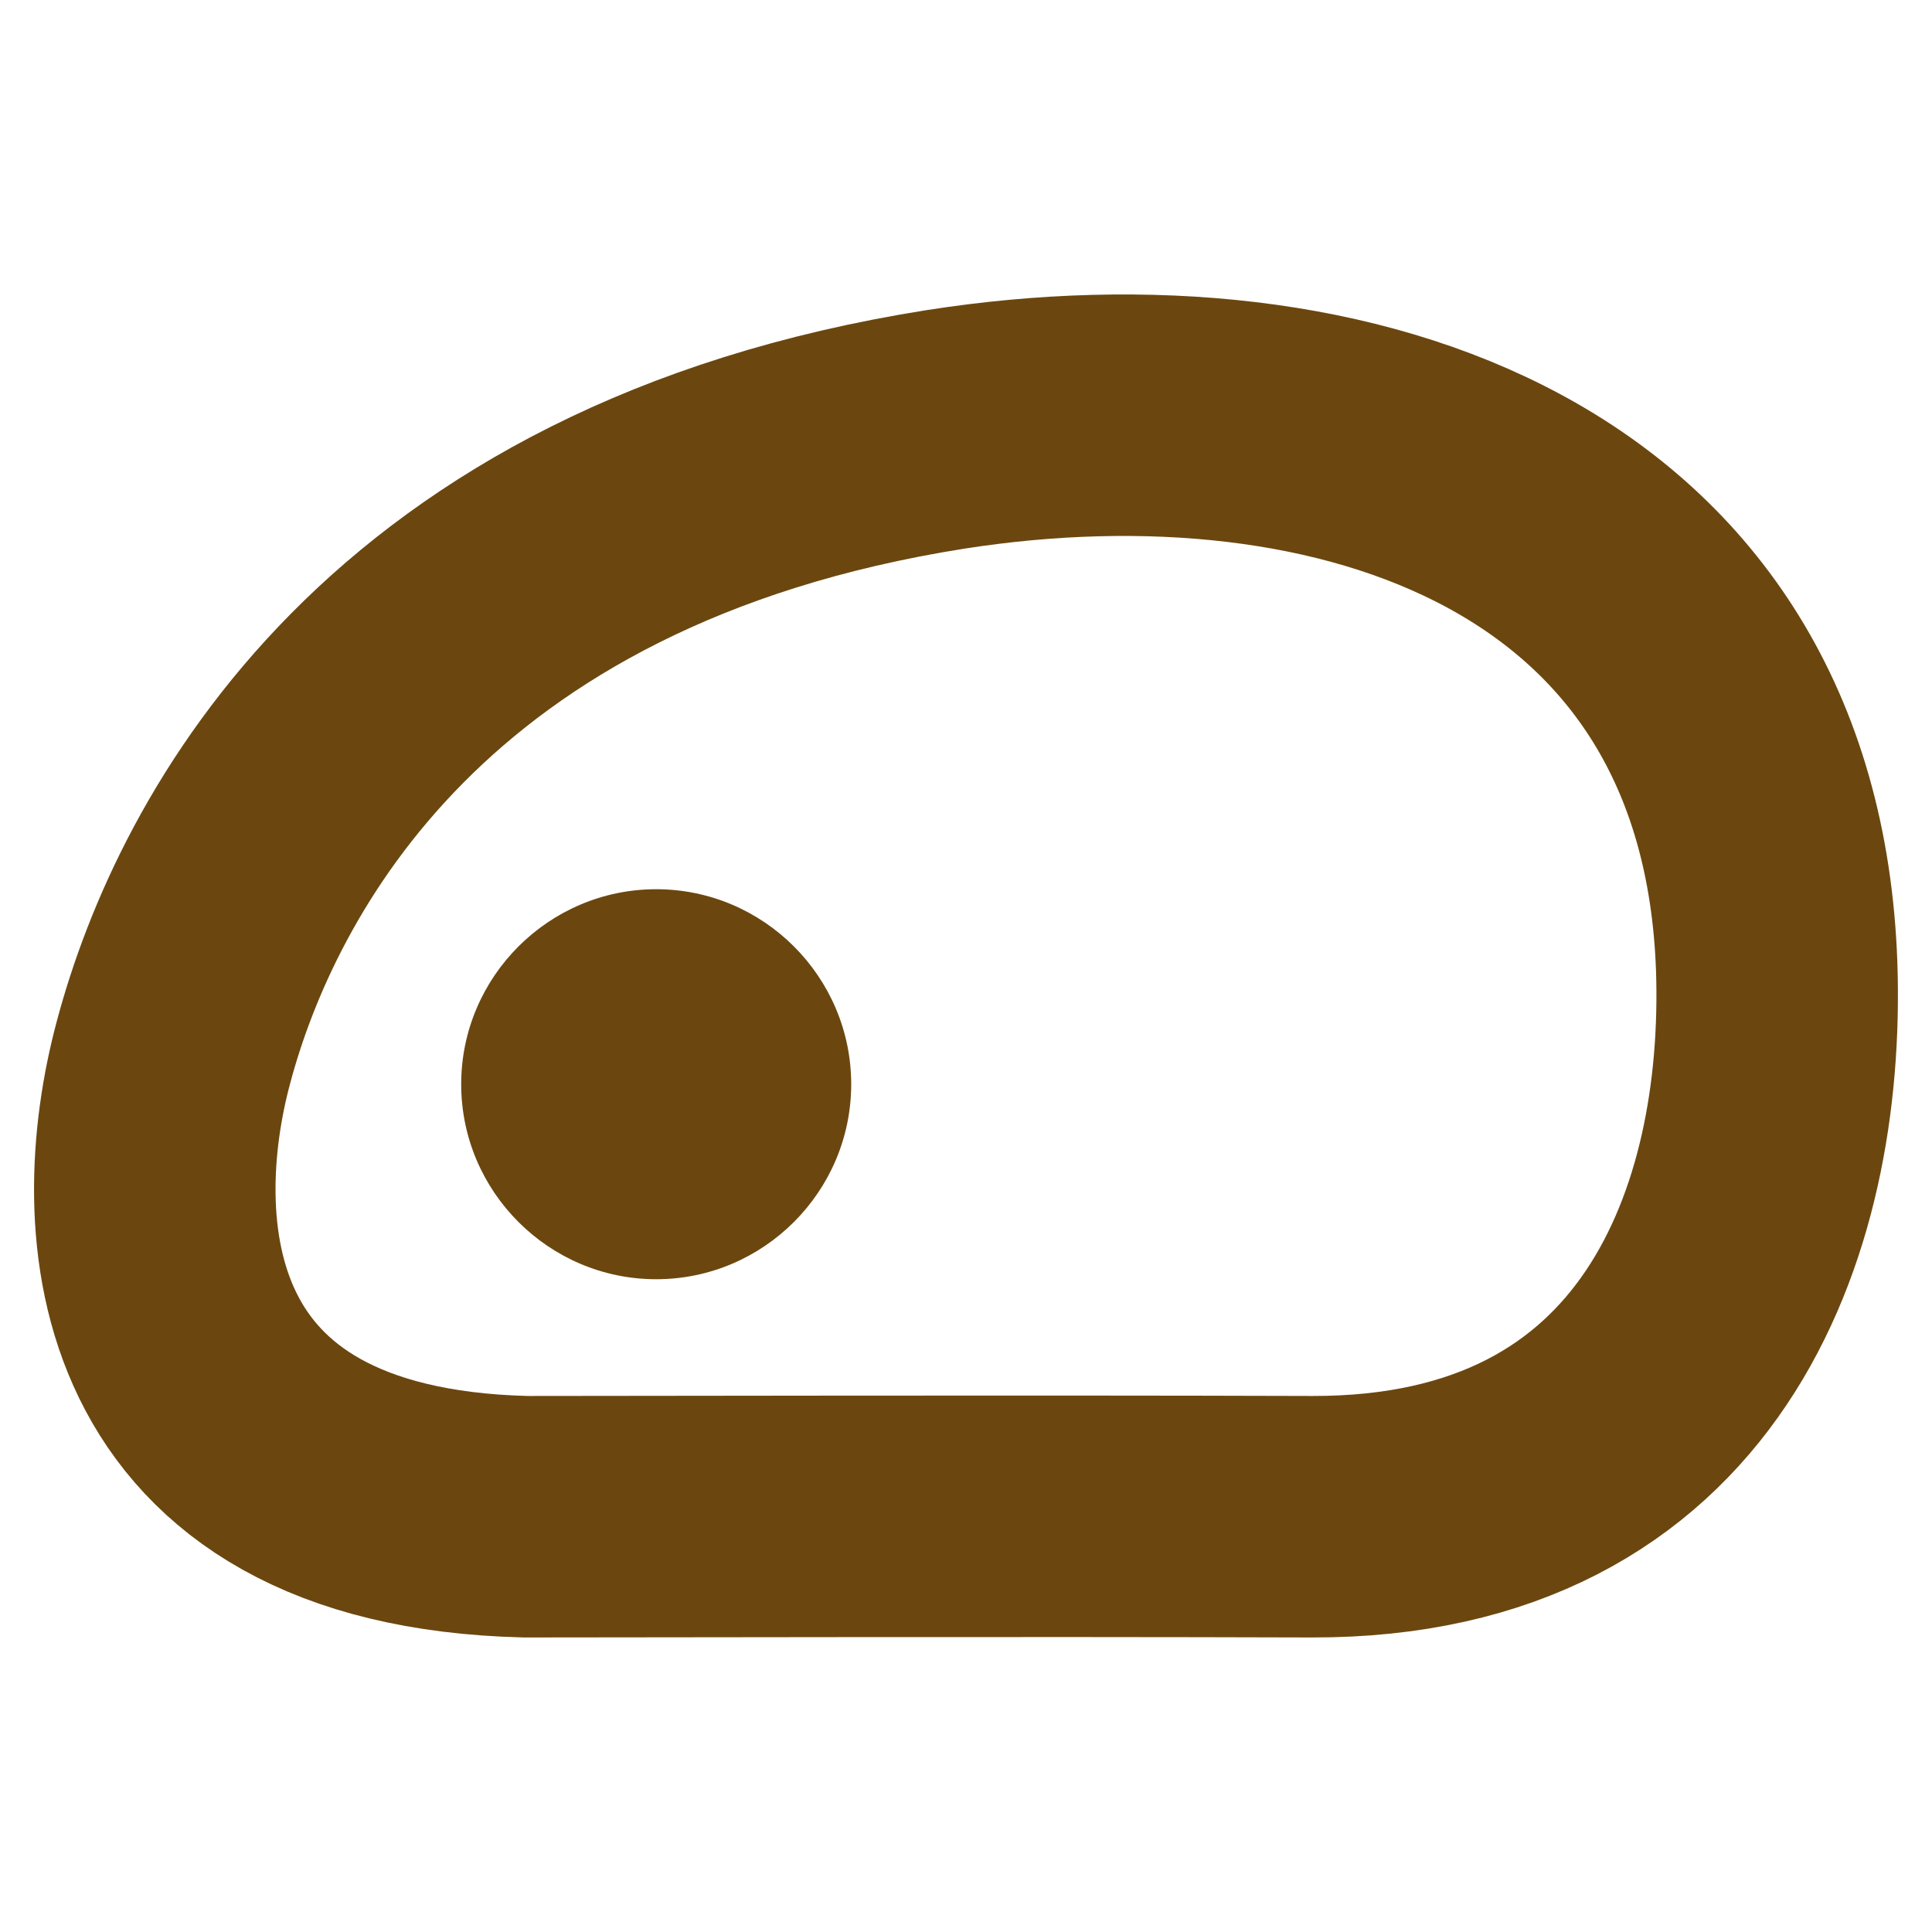
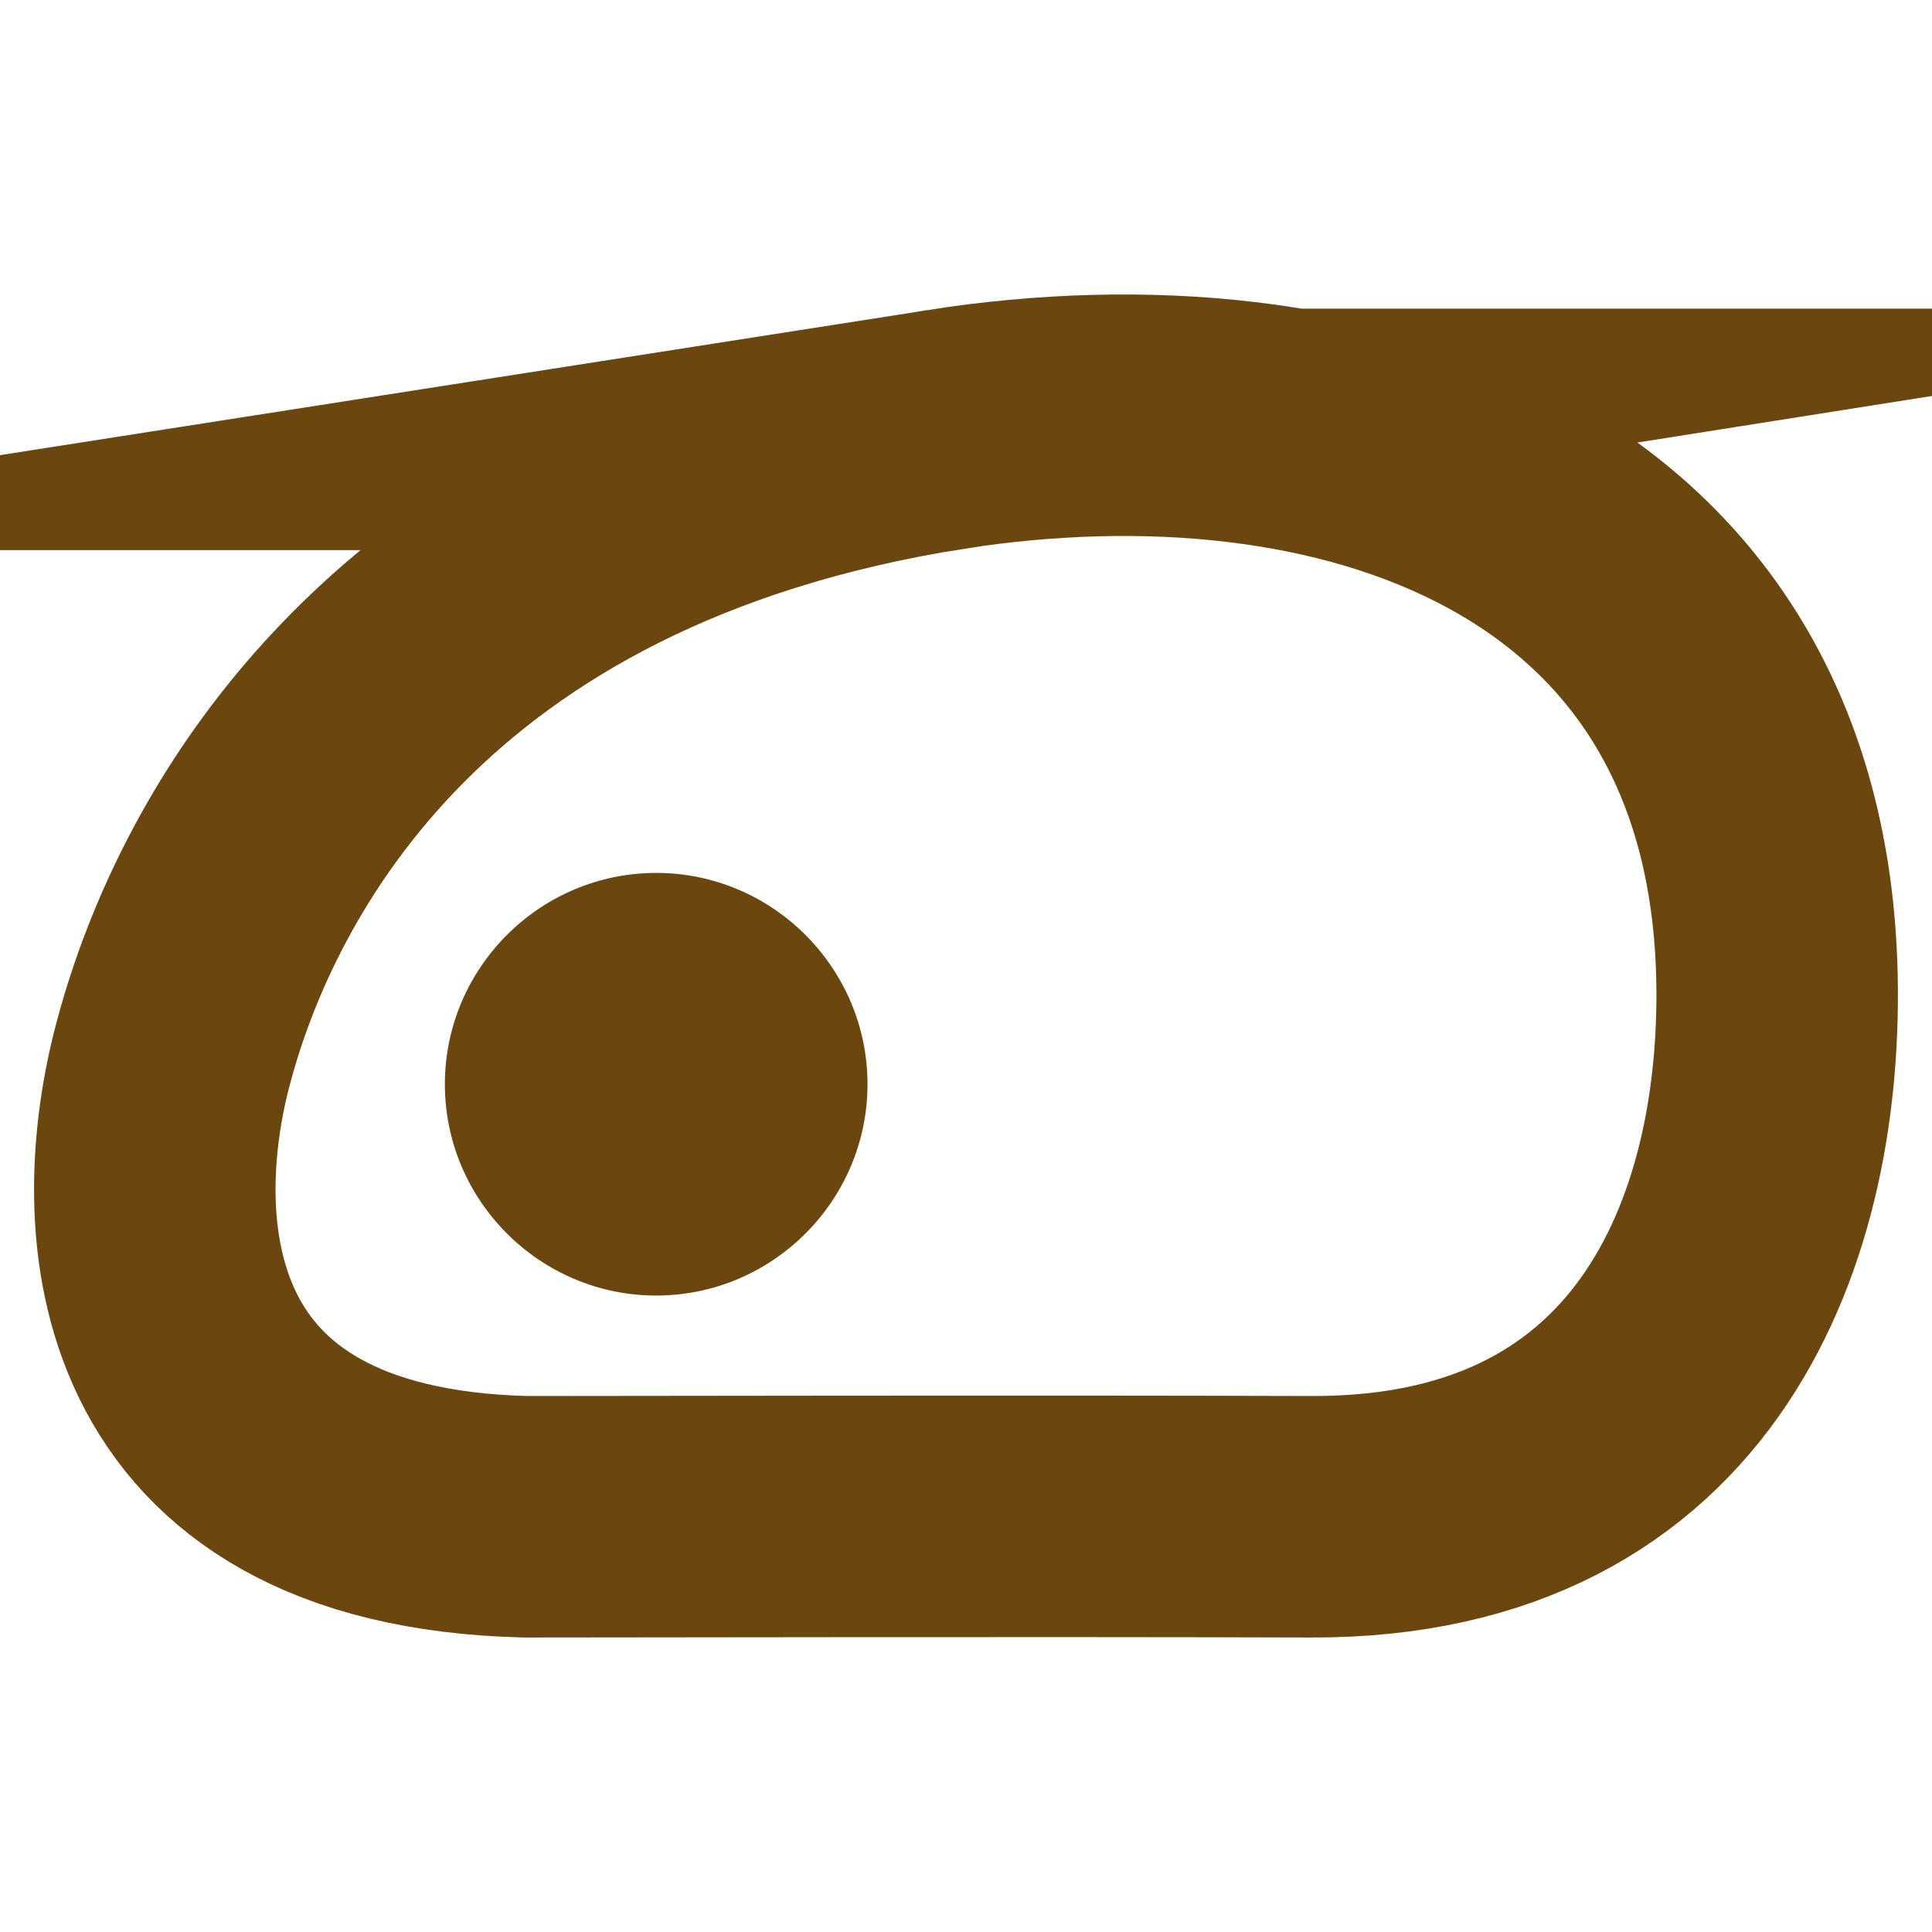
- <svg xmlns="http://www.w3.org/2000/svg" xml:space="preserve" width="32mm" height="32mm" version="1.1" style="shape-rendering:geometricPrecision; text-rendering:geometricPrecision; image-rendering:optimizeQuality; fill-rule:evenodd; clip-rule:evenodd" viewBox="0 0 632.1 632.1">
+ <svg xmlns="http://www.w3.org/2000/svg" xml:space="preserve" width="32mm" height="32mm" version="1.1" style="shape-rendering:geometricPrecision; text-rendering:geometricPrecision; image-rendering:optimizeQuality; fill-rule:evenodd; clip-rule:evenodd" viewBox="0 0 638.26 638.26">
  <defs>
    <style type="text/css">
   
-     .str0 {stroke:#6B470F;stroke-width:79.01;stroke-miterlimit:22.926}
+     .str0 {stroke:#6B470F;stroke-width:79.78;stroke-miterlimit:22.926}
    .fil0 {fill:none}
    .fil1 {fill:#6B470F}
   
  </style>
  </defs>
  <g id="Layer_x0020_1">
-     <polygon class="fil0" points="-0,0 632.1,0 632.1,632.1 -0,632.1 " />
+     <polygon class="fil0" points="-0,0 638.26,0 638.26,638.26 -0,638.26 " />
    <g id="atau-belgi.svg">
-       <path class="fil0 str0" d="M309.44 140.47c-176.49,27.86 -235.31,138.71 -252.66,203.73 -15.17,56.35 -10.83,148.93 115.18,152.03 40.87,0 159.77,-0.31 257.29,0 121.07,0.31 154.82,-96.6 152.04,-179.89 -5.3,-151.23 -141.42,-196.27 -271.85,-175.87z" />
-       <path class="fil1" d="M150.89 354.73c0,-35.12 28.68,-63.8 63.8,-63.8 35.12,0 63.8,28.68 63.8,63.8 0,35.12 -28.68,63.8 -63.8,63.8 -35.12,0 -63.8,-28.68 -63.8,-63.8z" />
+       <path class="fil0 str0" d="M312.46 141.85c-178.21,28.14 -237.6,140.07 -255.12,205.72 -15.32,56.9 -10.94,150.38 116.3,153.51 41.27,0 161.33,-0.31 259.79,0 122.25,0.31 156.33,-97.55 153.52,-181.65 -5.35,-152.71 -142.79,-198.18 -274.5,-177.58z" />
+       <path class="fil1" d="M146.97 358.19c0,-38.43 31.38,-69.81 69.81,-69.81 38.43,0 69.81,31.38 69.81,69.81 0,38.43 -31.38,69.81 -69.81,69.81 -38.43,0 -69.81,-31.38 -69.81,-69.81z" />
    </g>
  </g>
</svg>
